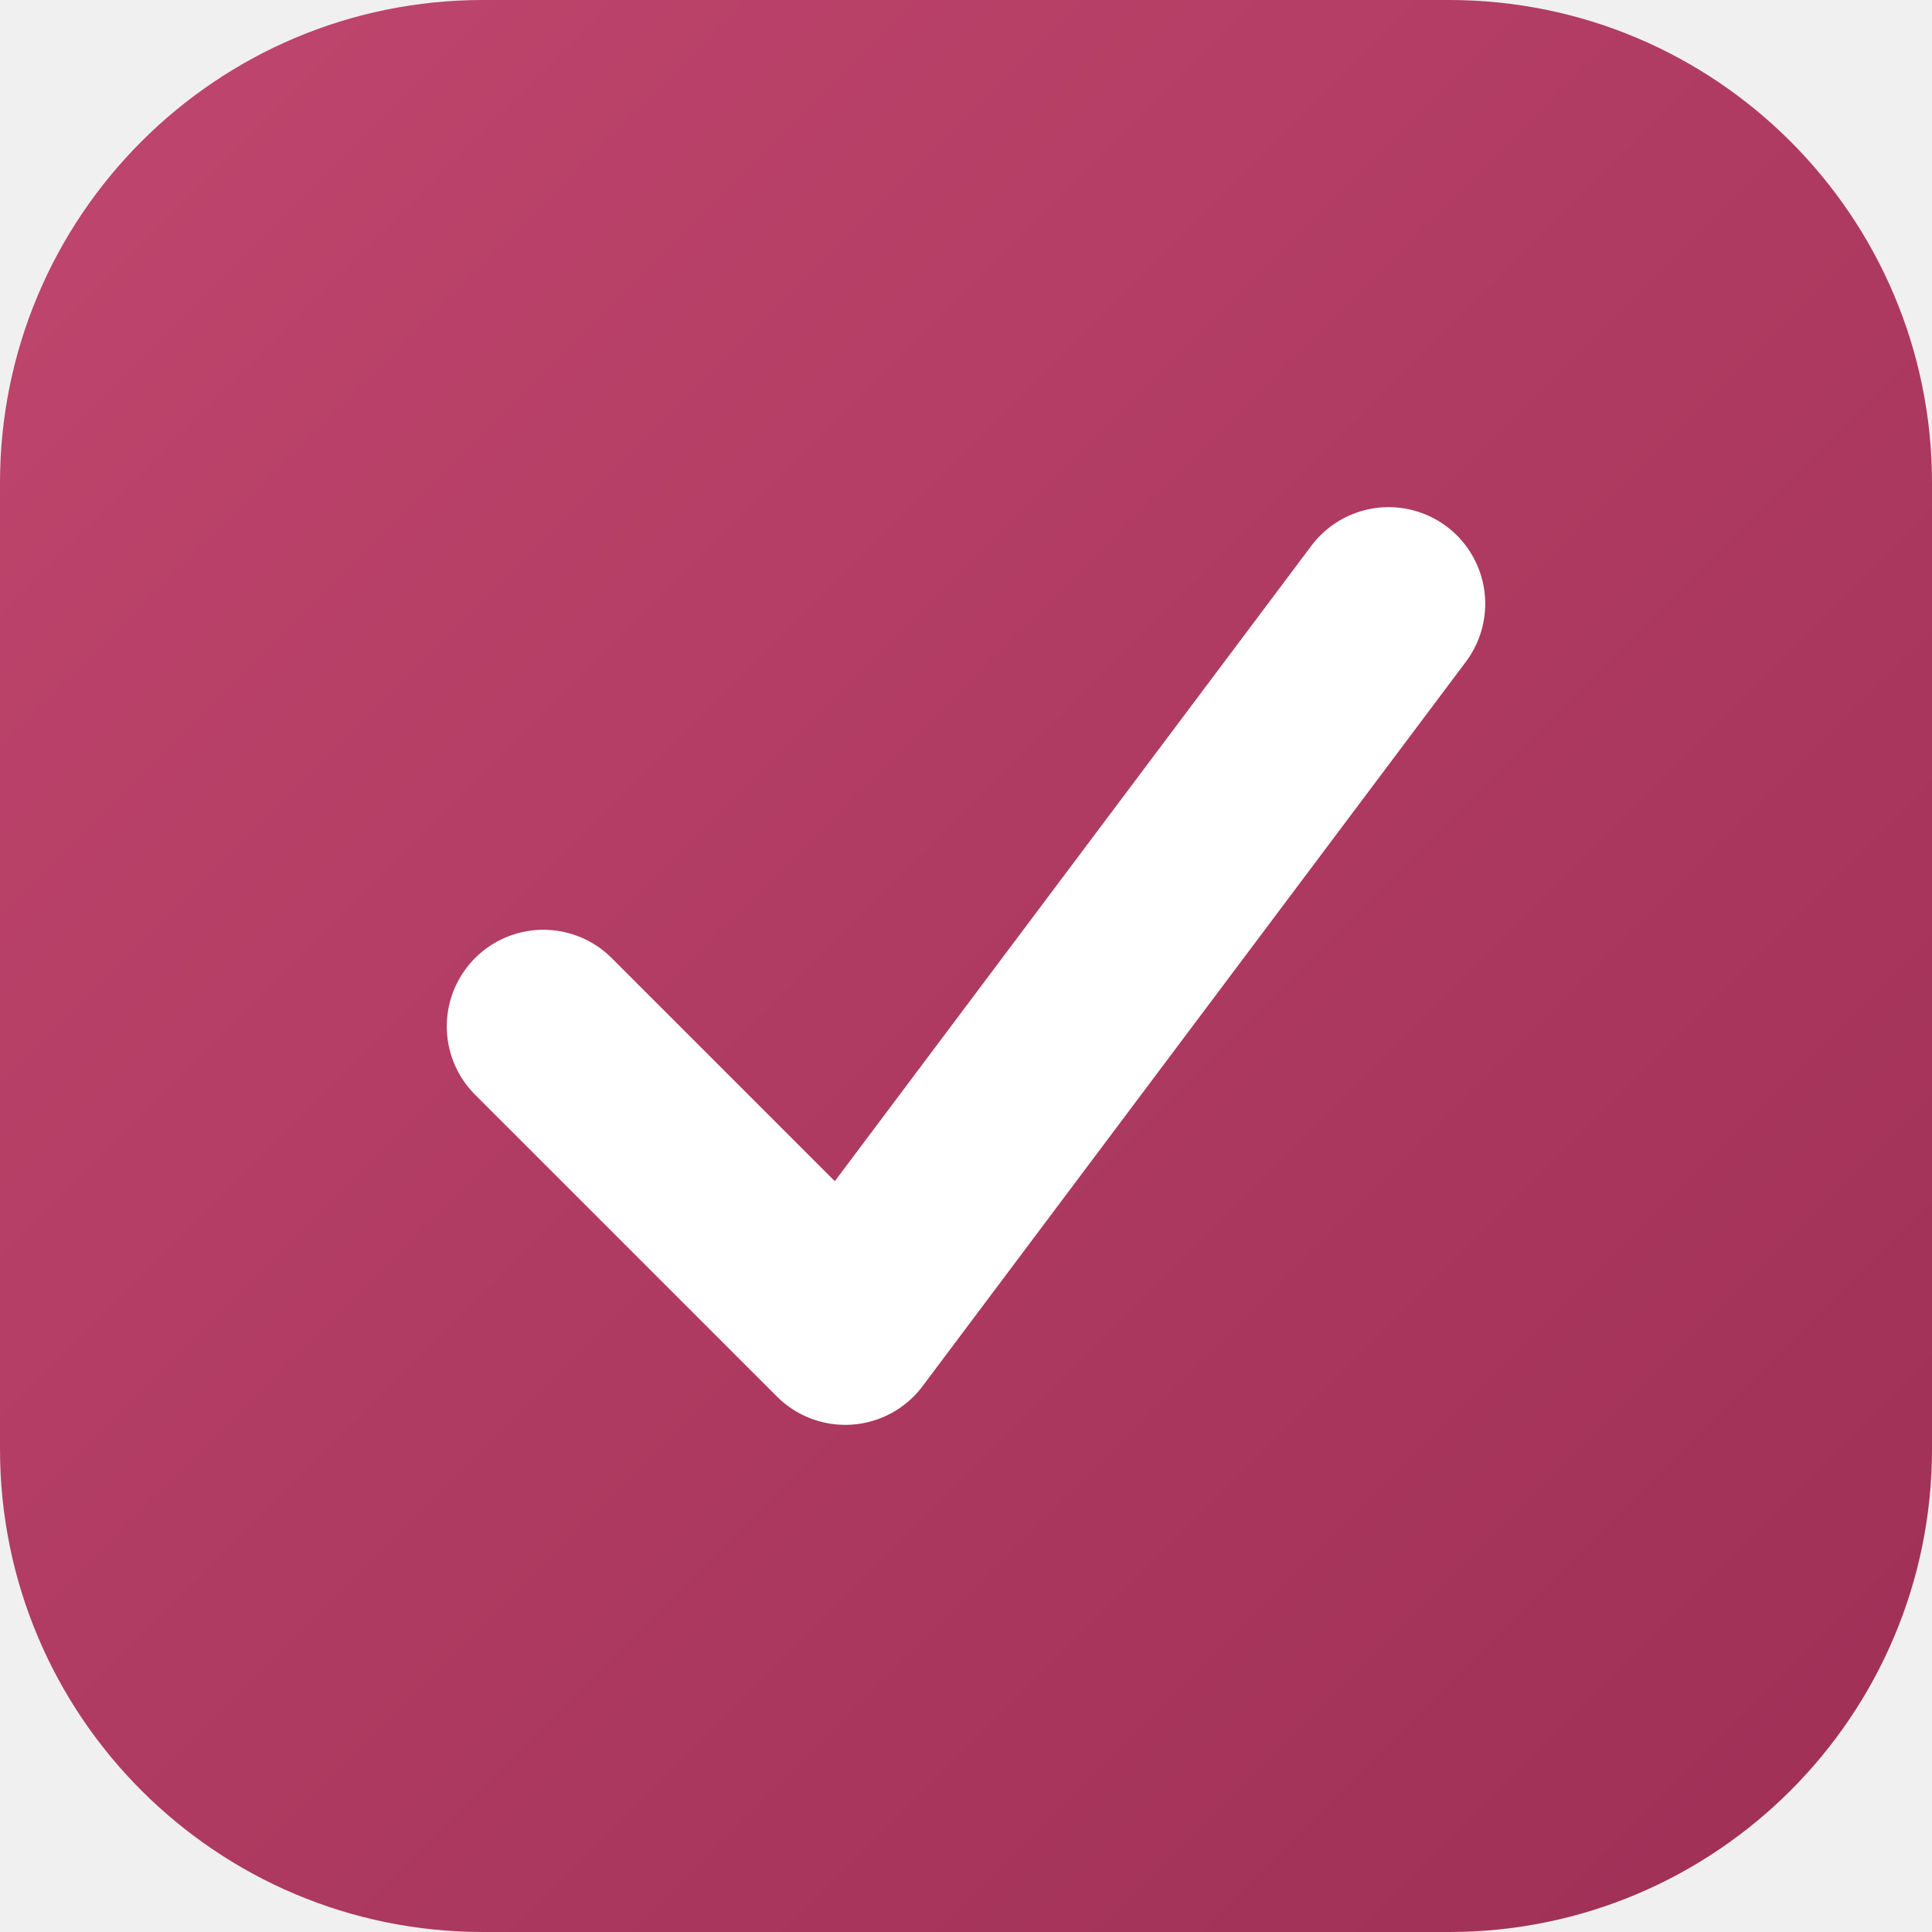
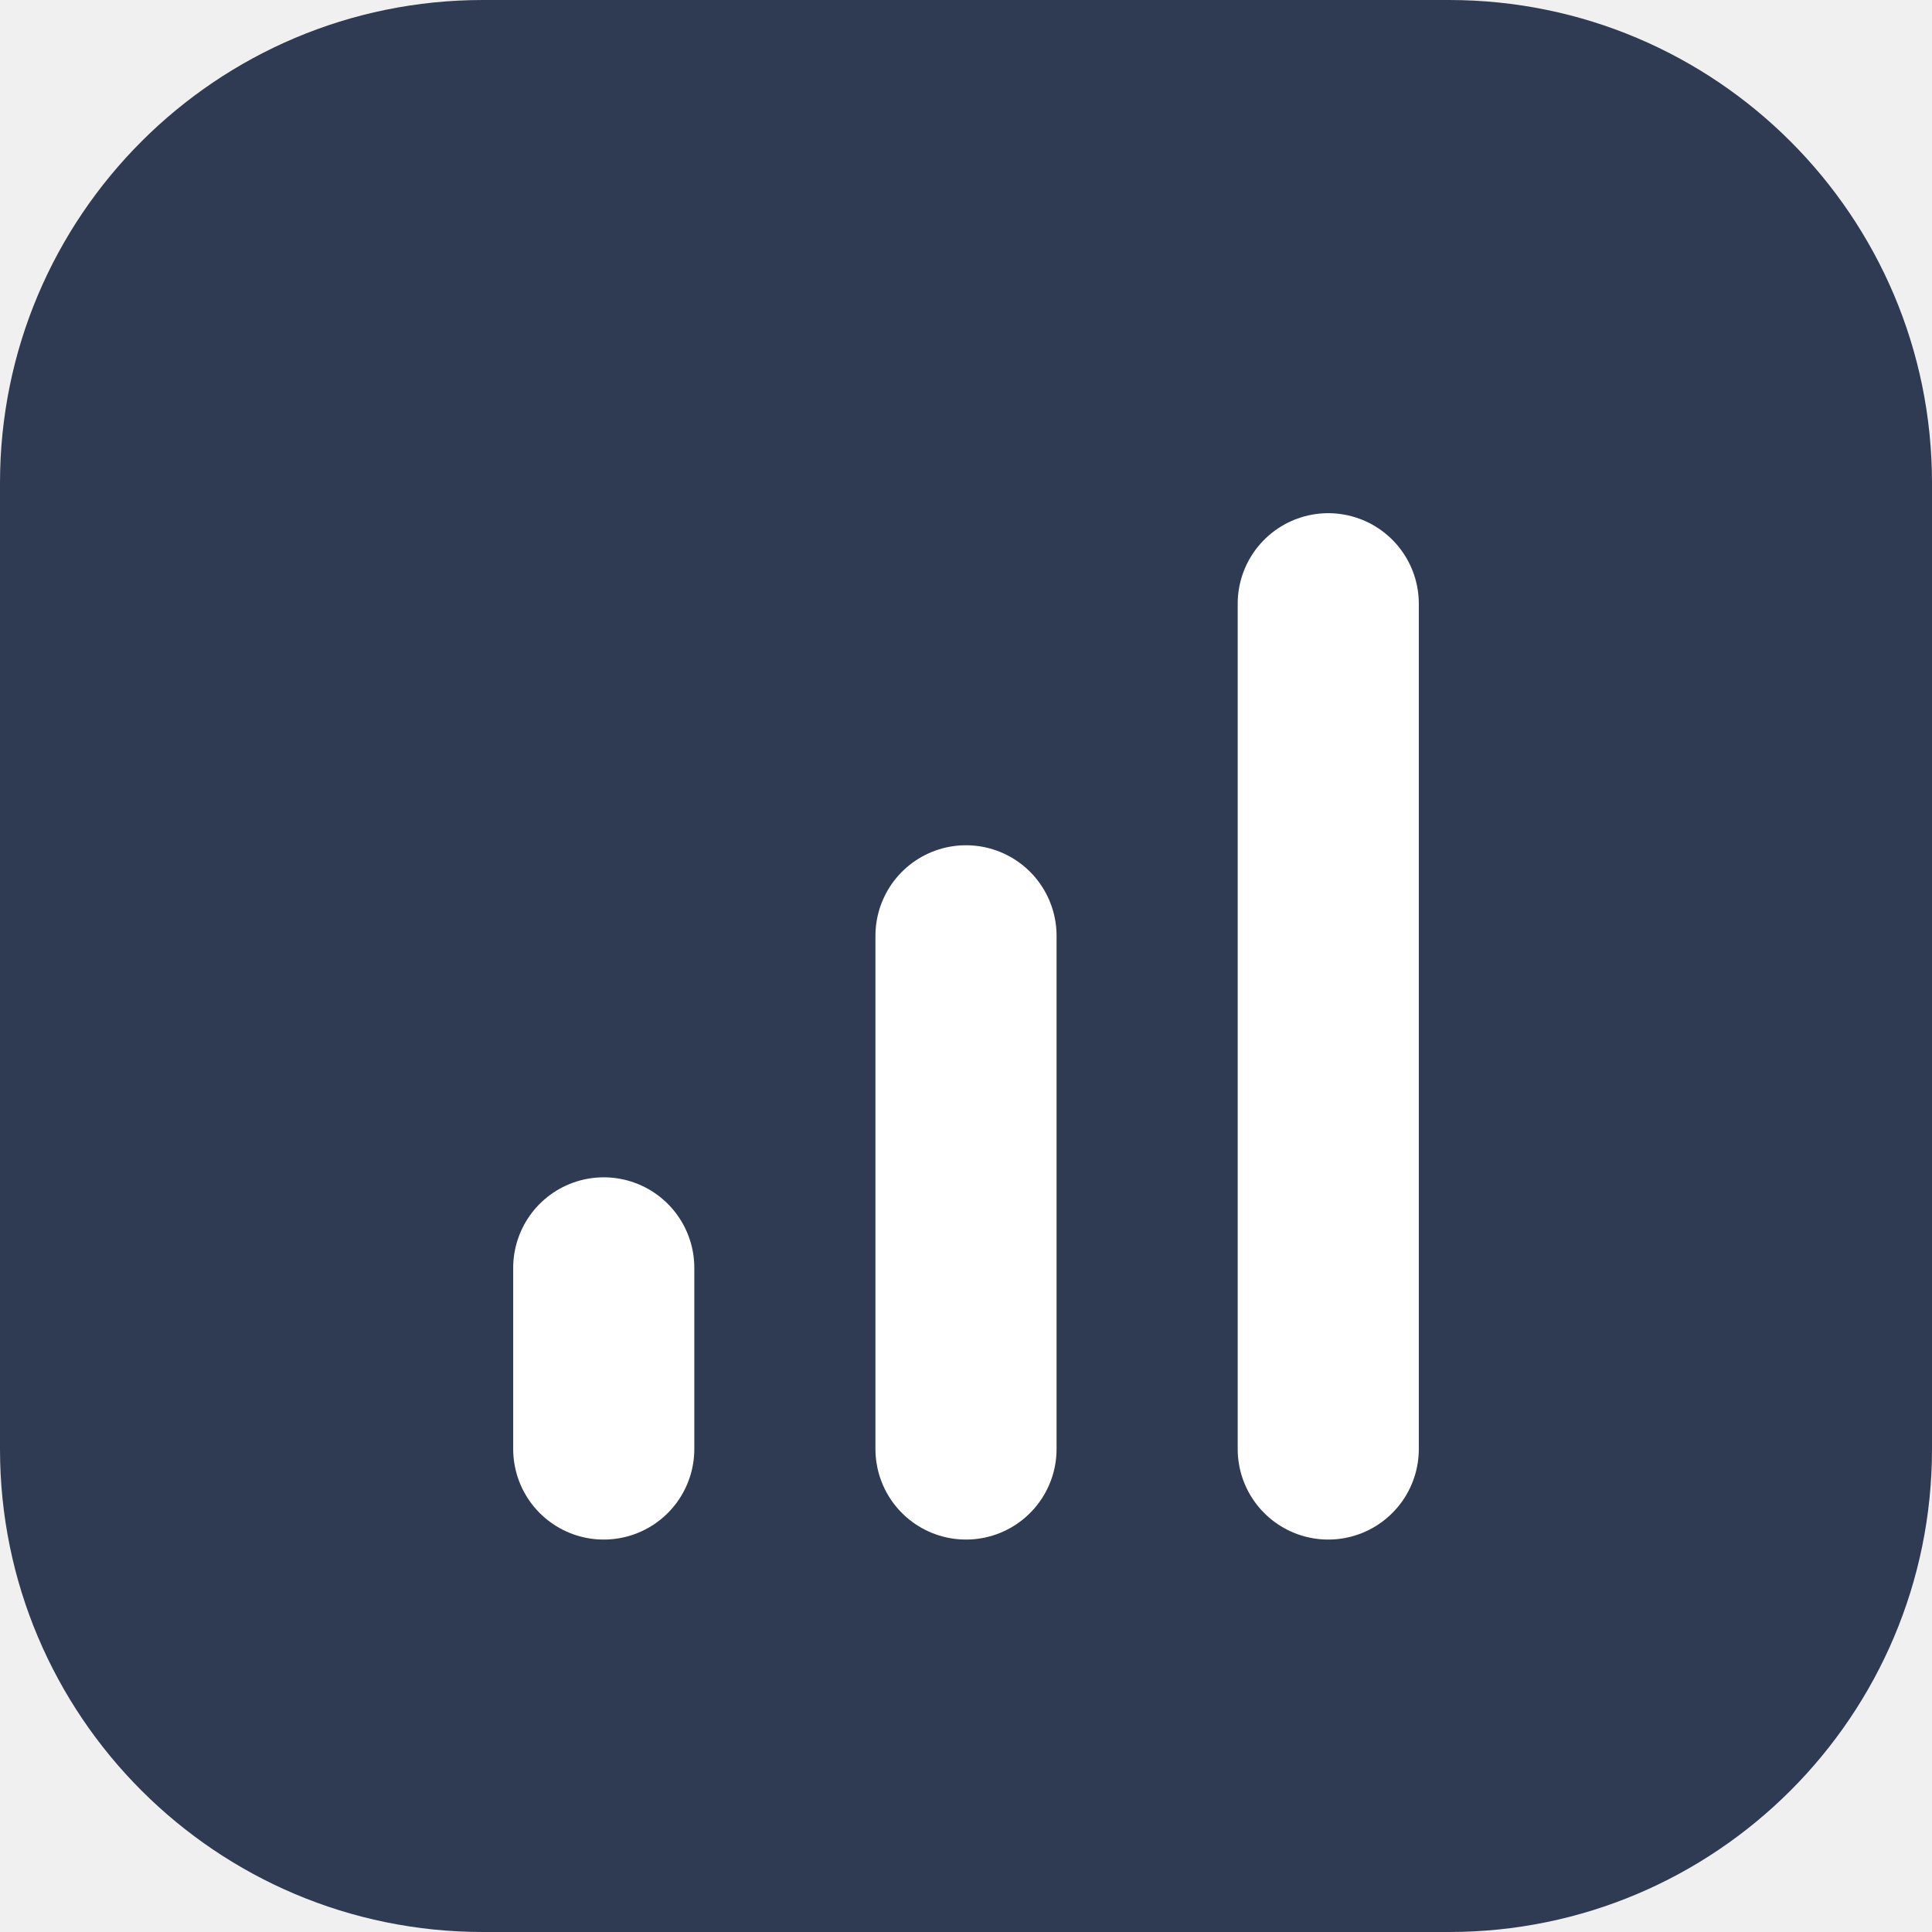
<svg xmlns="http://www.w3.org/2000/svg" viewBox="0 0 32 32">
-   <defs>
-     <linearGradient id="g" x1="0" y1="0" x2="1" y2="1">
-       <stop offset="0" stop-color="#c0466e" />
-       <stop offset="1" stop-color="#9e2f55" />
-     </linearGradient>
-   </defs>
-   <rect width="32" height="32" rx="8" fill="url(#g)" />
-   <path d="M9 17 L14 22 L23 10" fill="none" stroke="#fff" stroke-width="3.2" stroke-linecap="round" stroke-linejoin="round" />
+   <rect width="32" height="32" rx="8" fill="#2f3b52" />
+   <g fill="none" stroke="#ffffff" stroke-width="3" stroke-linecap="round">
+     <path d="M10 21v3M16 15.5v8.5M22 10v14" />
+   </g>
</svg>
